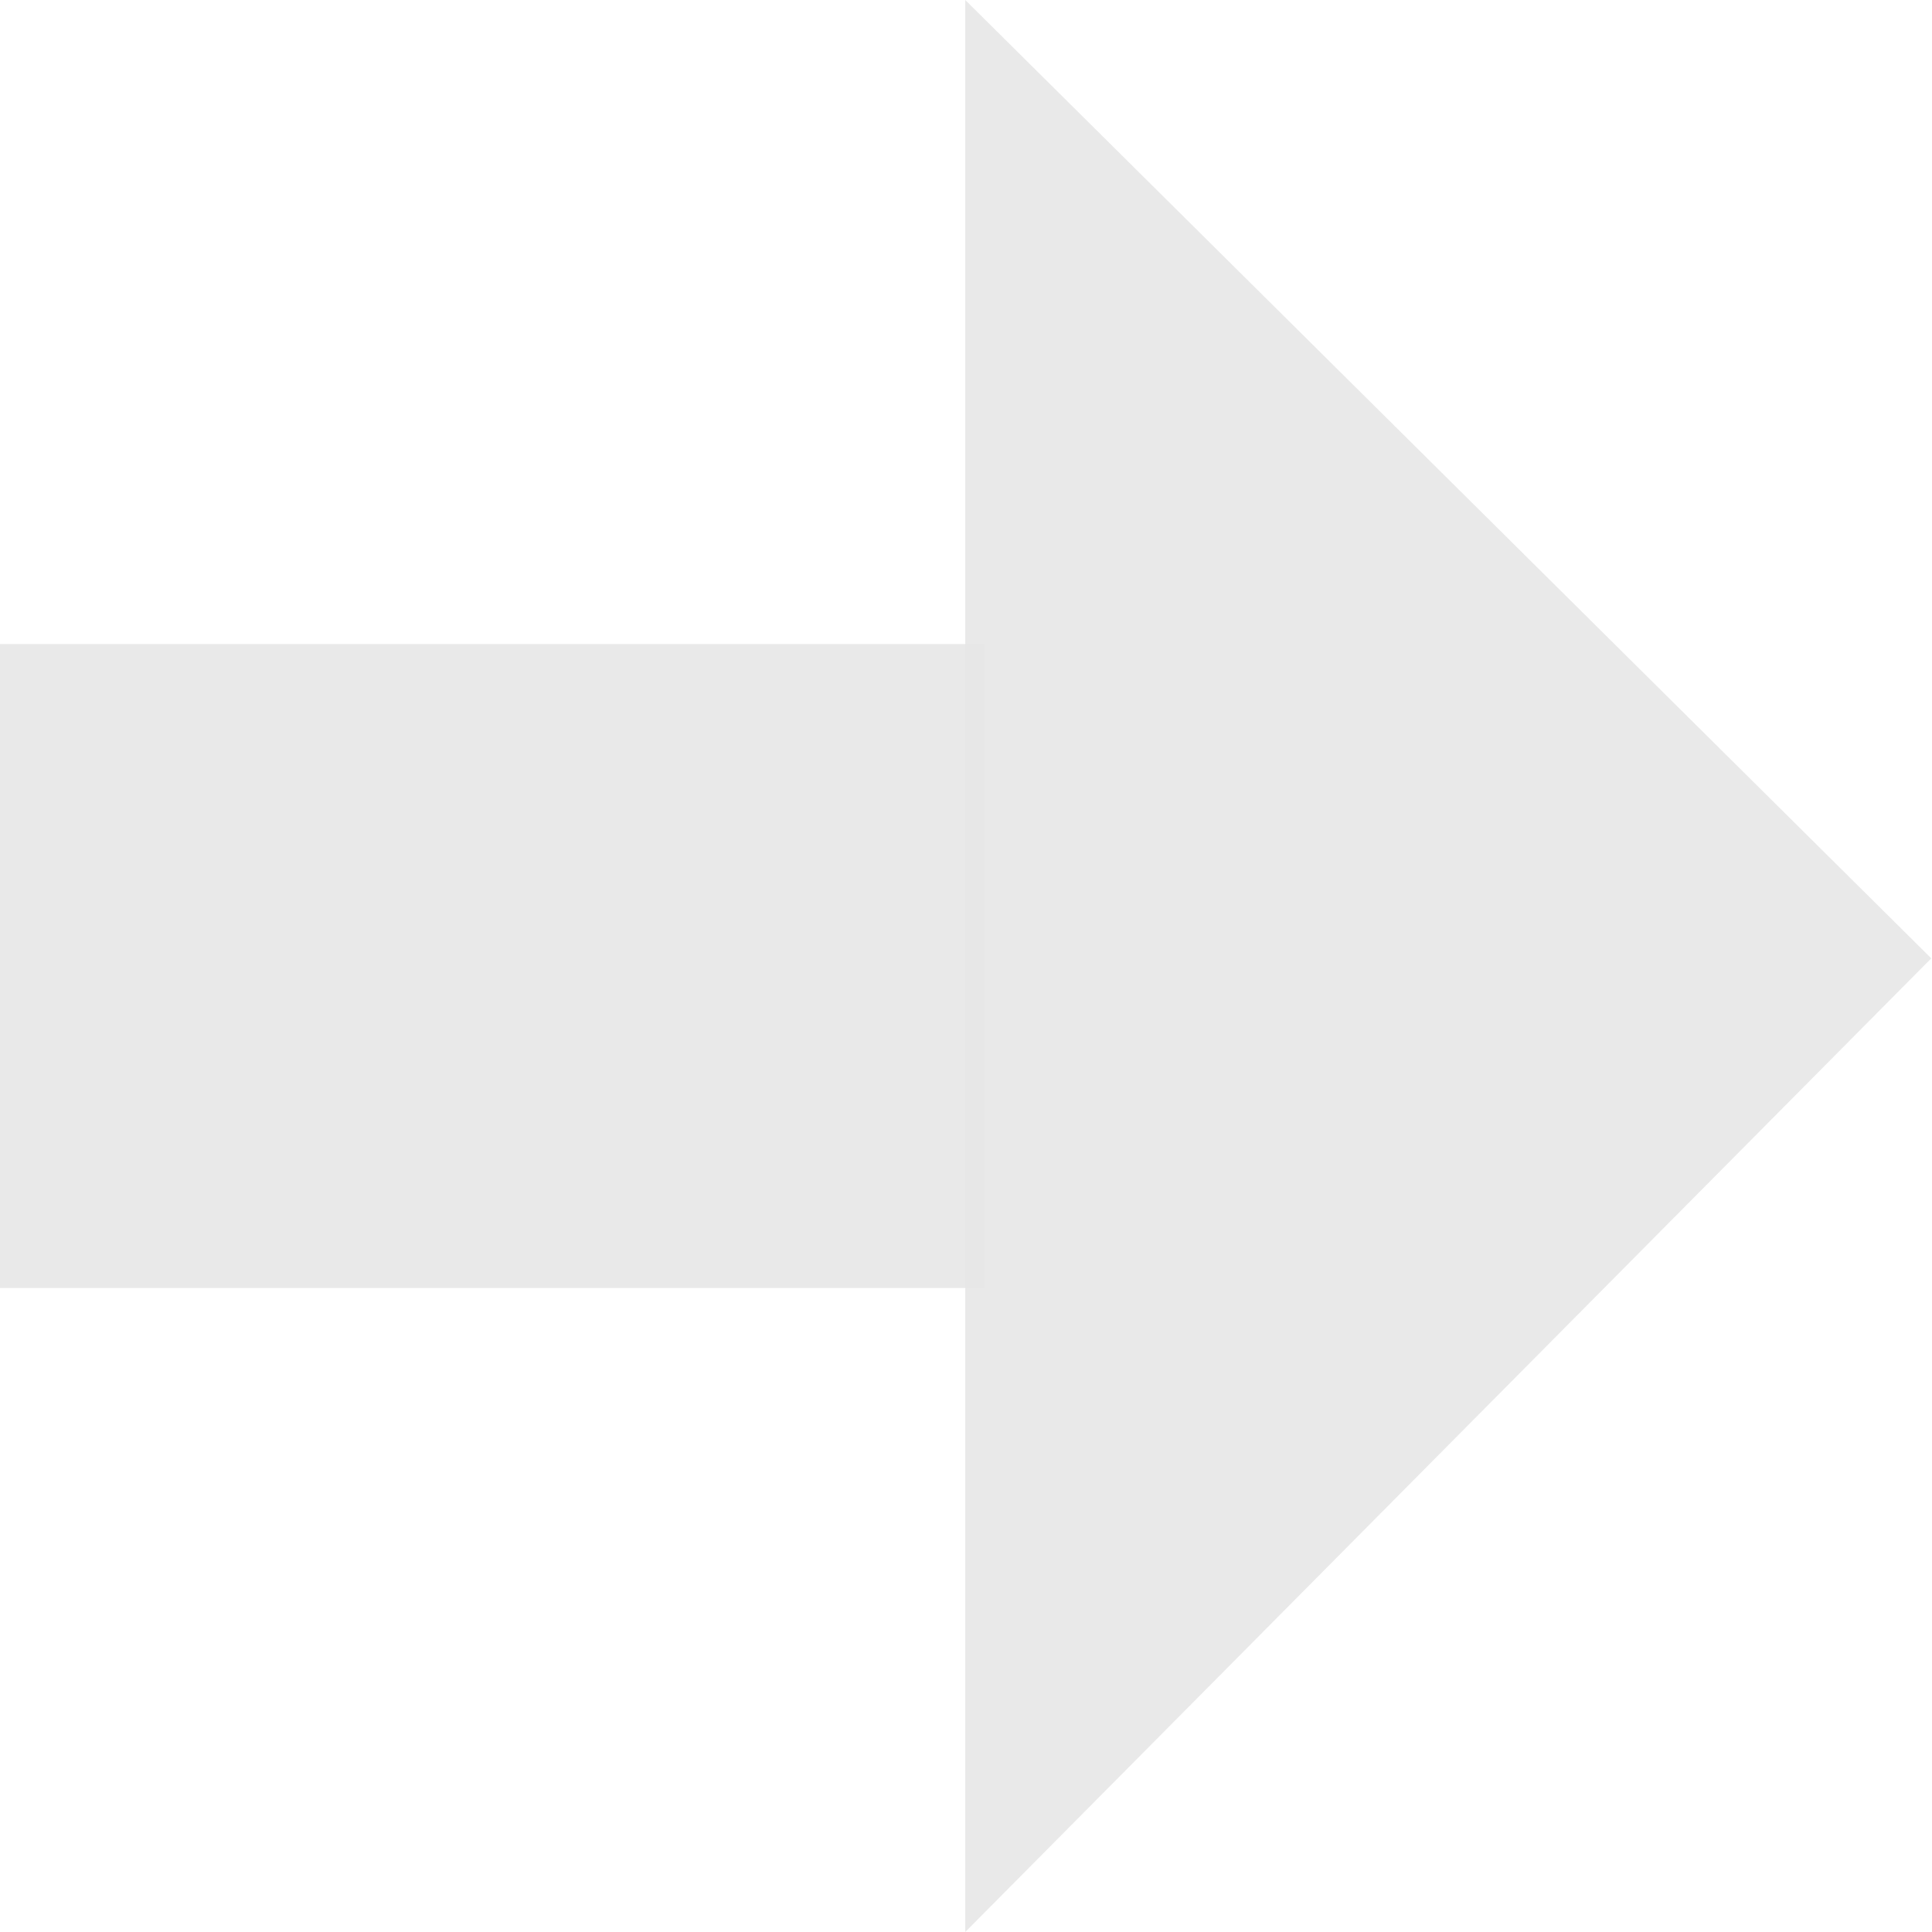
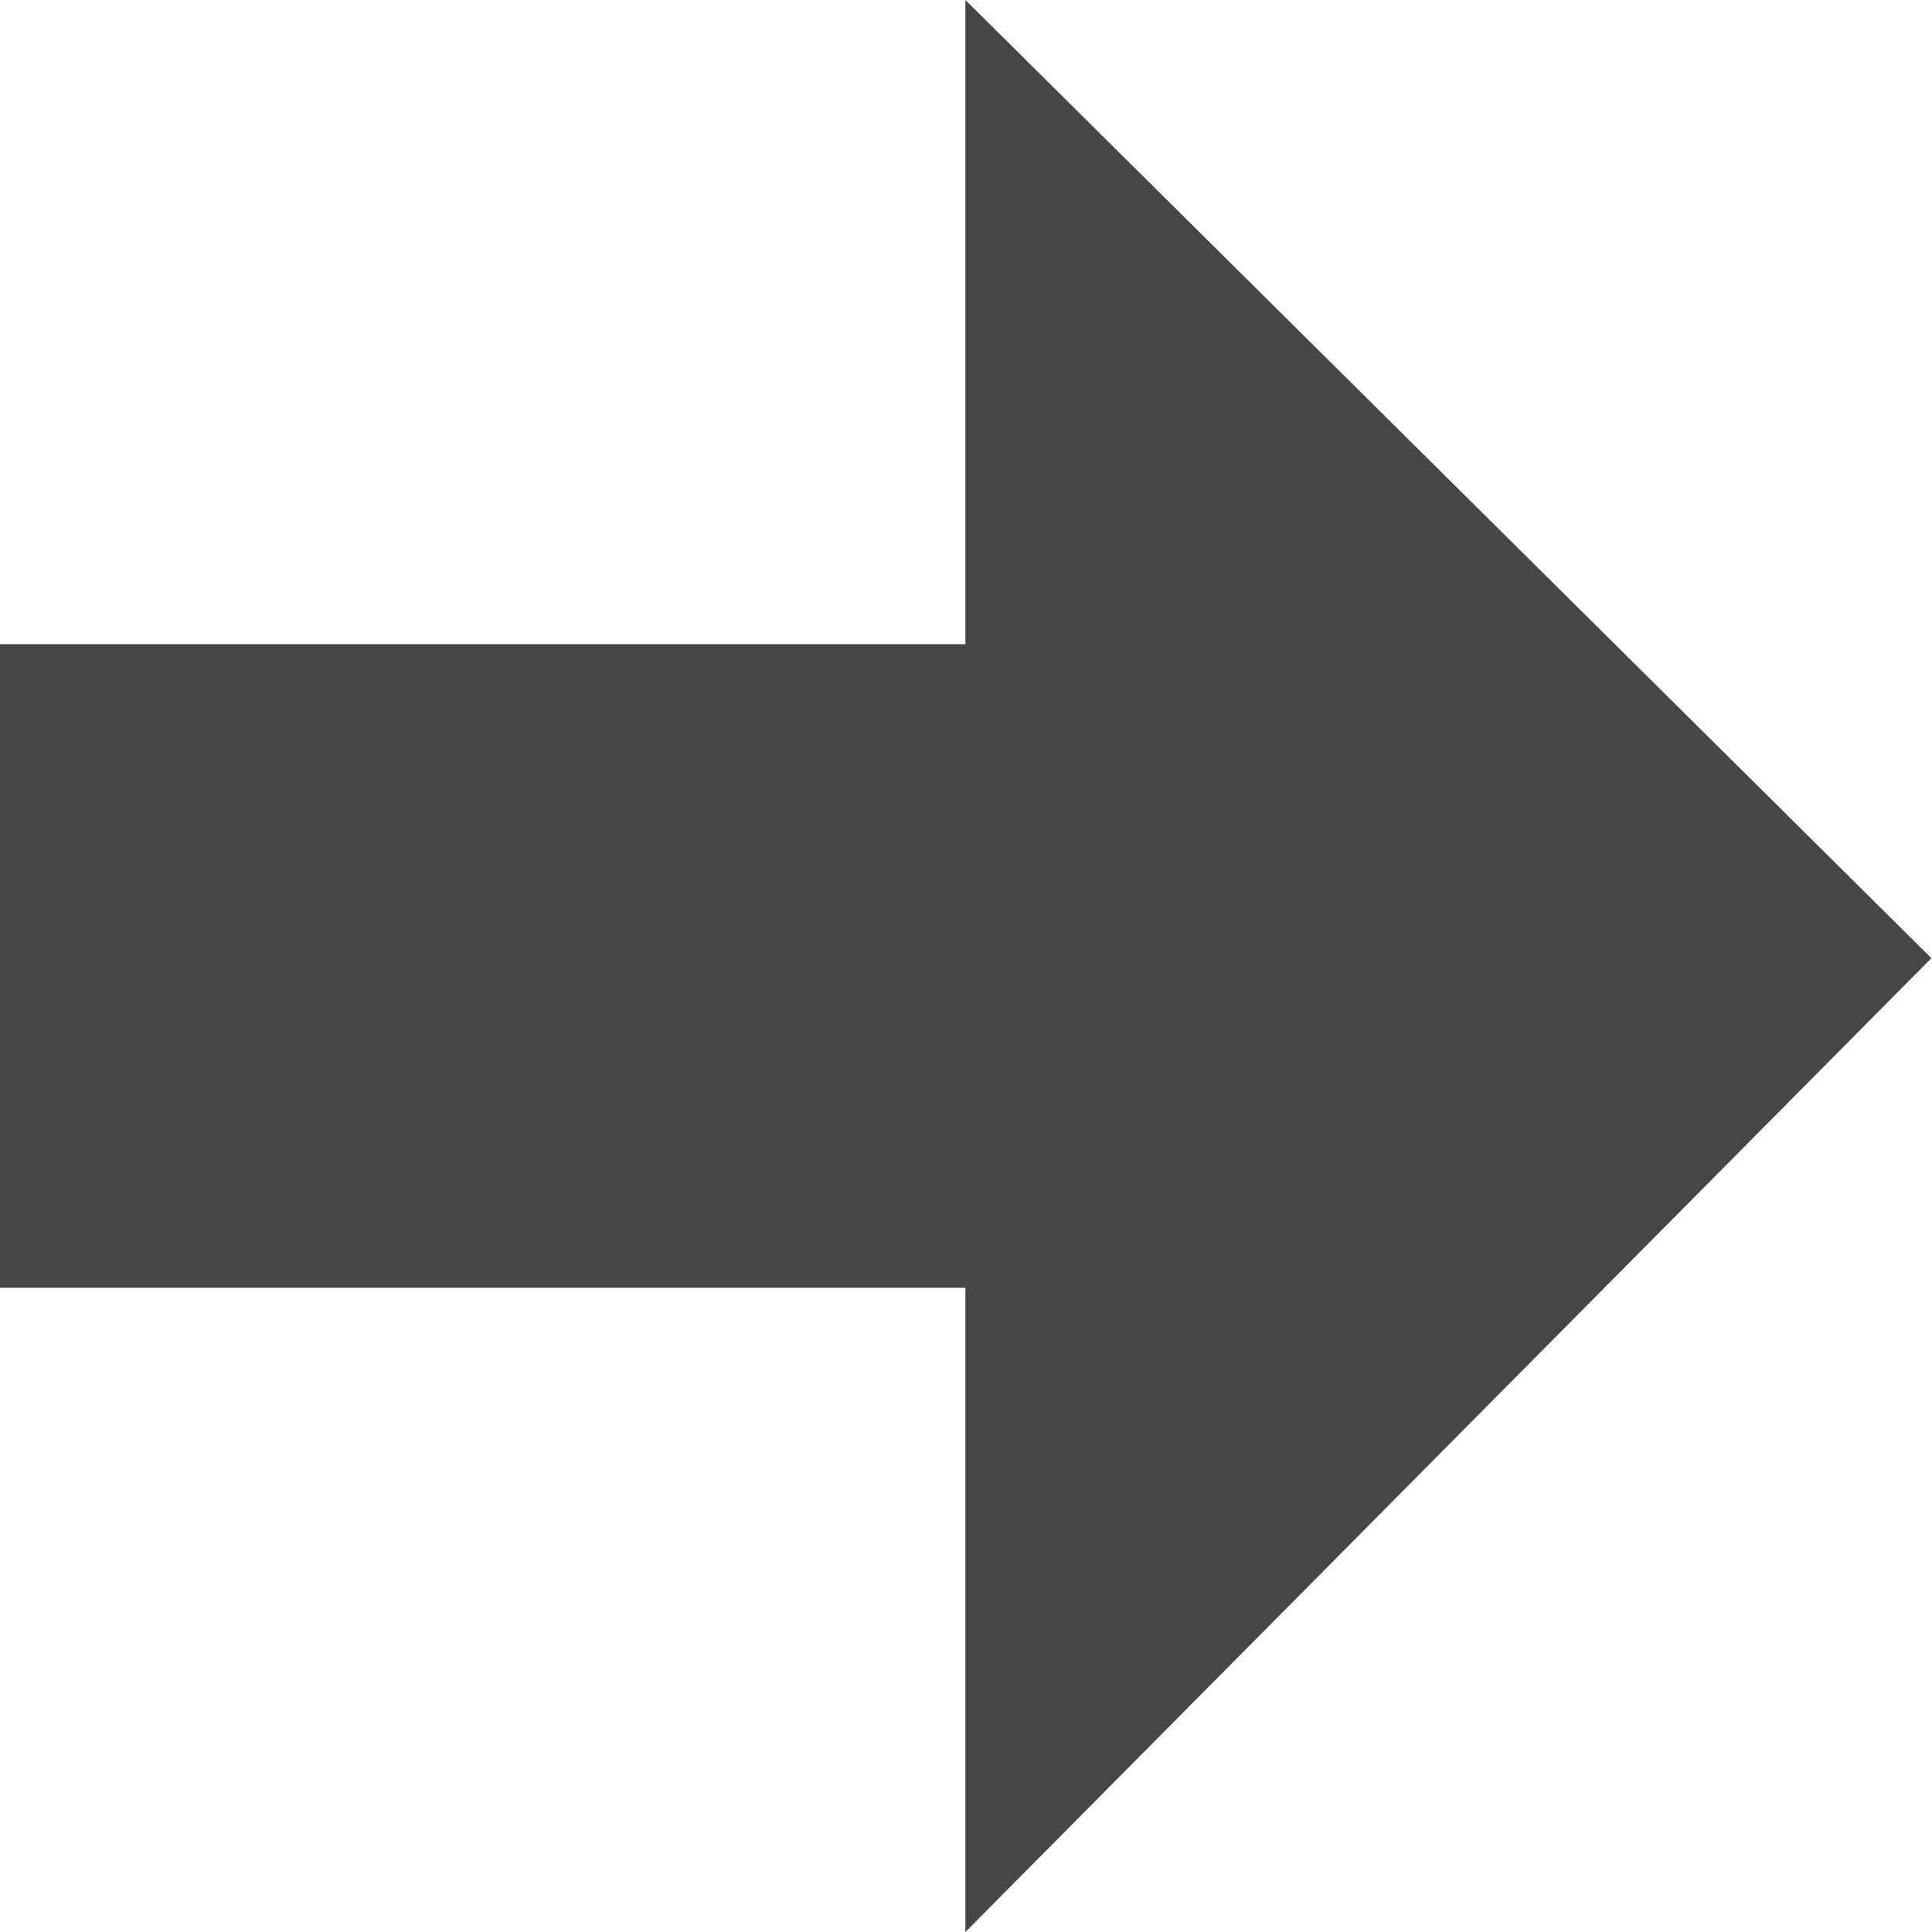
- <svg xmlns="http://www.w3.org/2000/svg" height="100%" width="100%" version="1.1" viewBox="0 0 100 100">
-   <g transform="translate(0,-952.3622)">
-     <g fill-opacity="0.906" fill="#e6e6e6" transform="matrix(0,1,-1,0,1052.362,952.3622)" fill-rule="nonzero">
-       <path d="m100,1002.4-100,0,49.604-50z" />
-       <rect ry="0" height="51" width="33.333" y="1001.4" x="33.334" />
-     </g>
-   </g>
+ <svg xmlns="http://www.w3.org/2000/svg" id="svg2" height="100%" width="100%" version="1.1" viewBox="0 0 100 100">
+   <path id="path8" d="M49.969,0v33.344h-50v33.312h50v33.344l50-50.406-50-49.594z" fill-opacity="0.906" fill-rule="nonzero" fill="#333" />
</svg>
